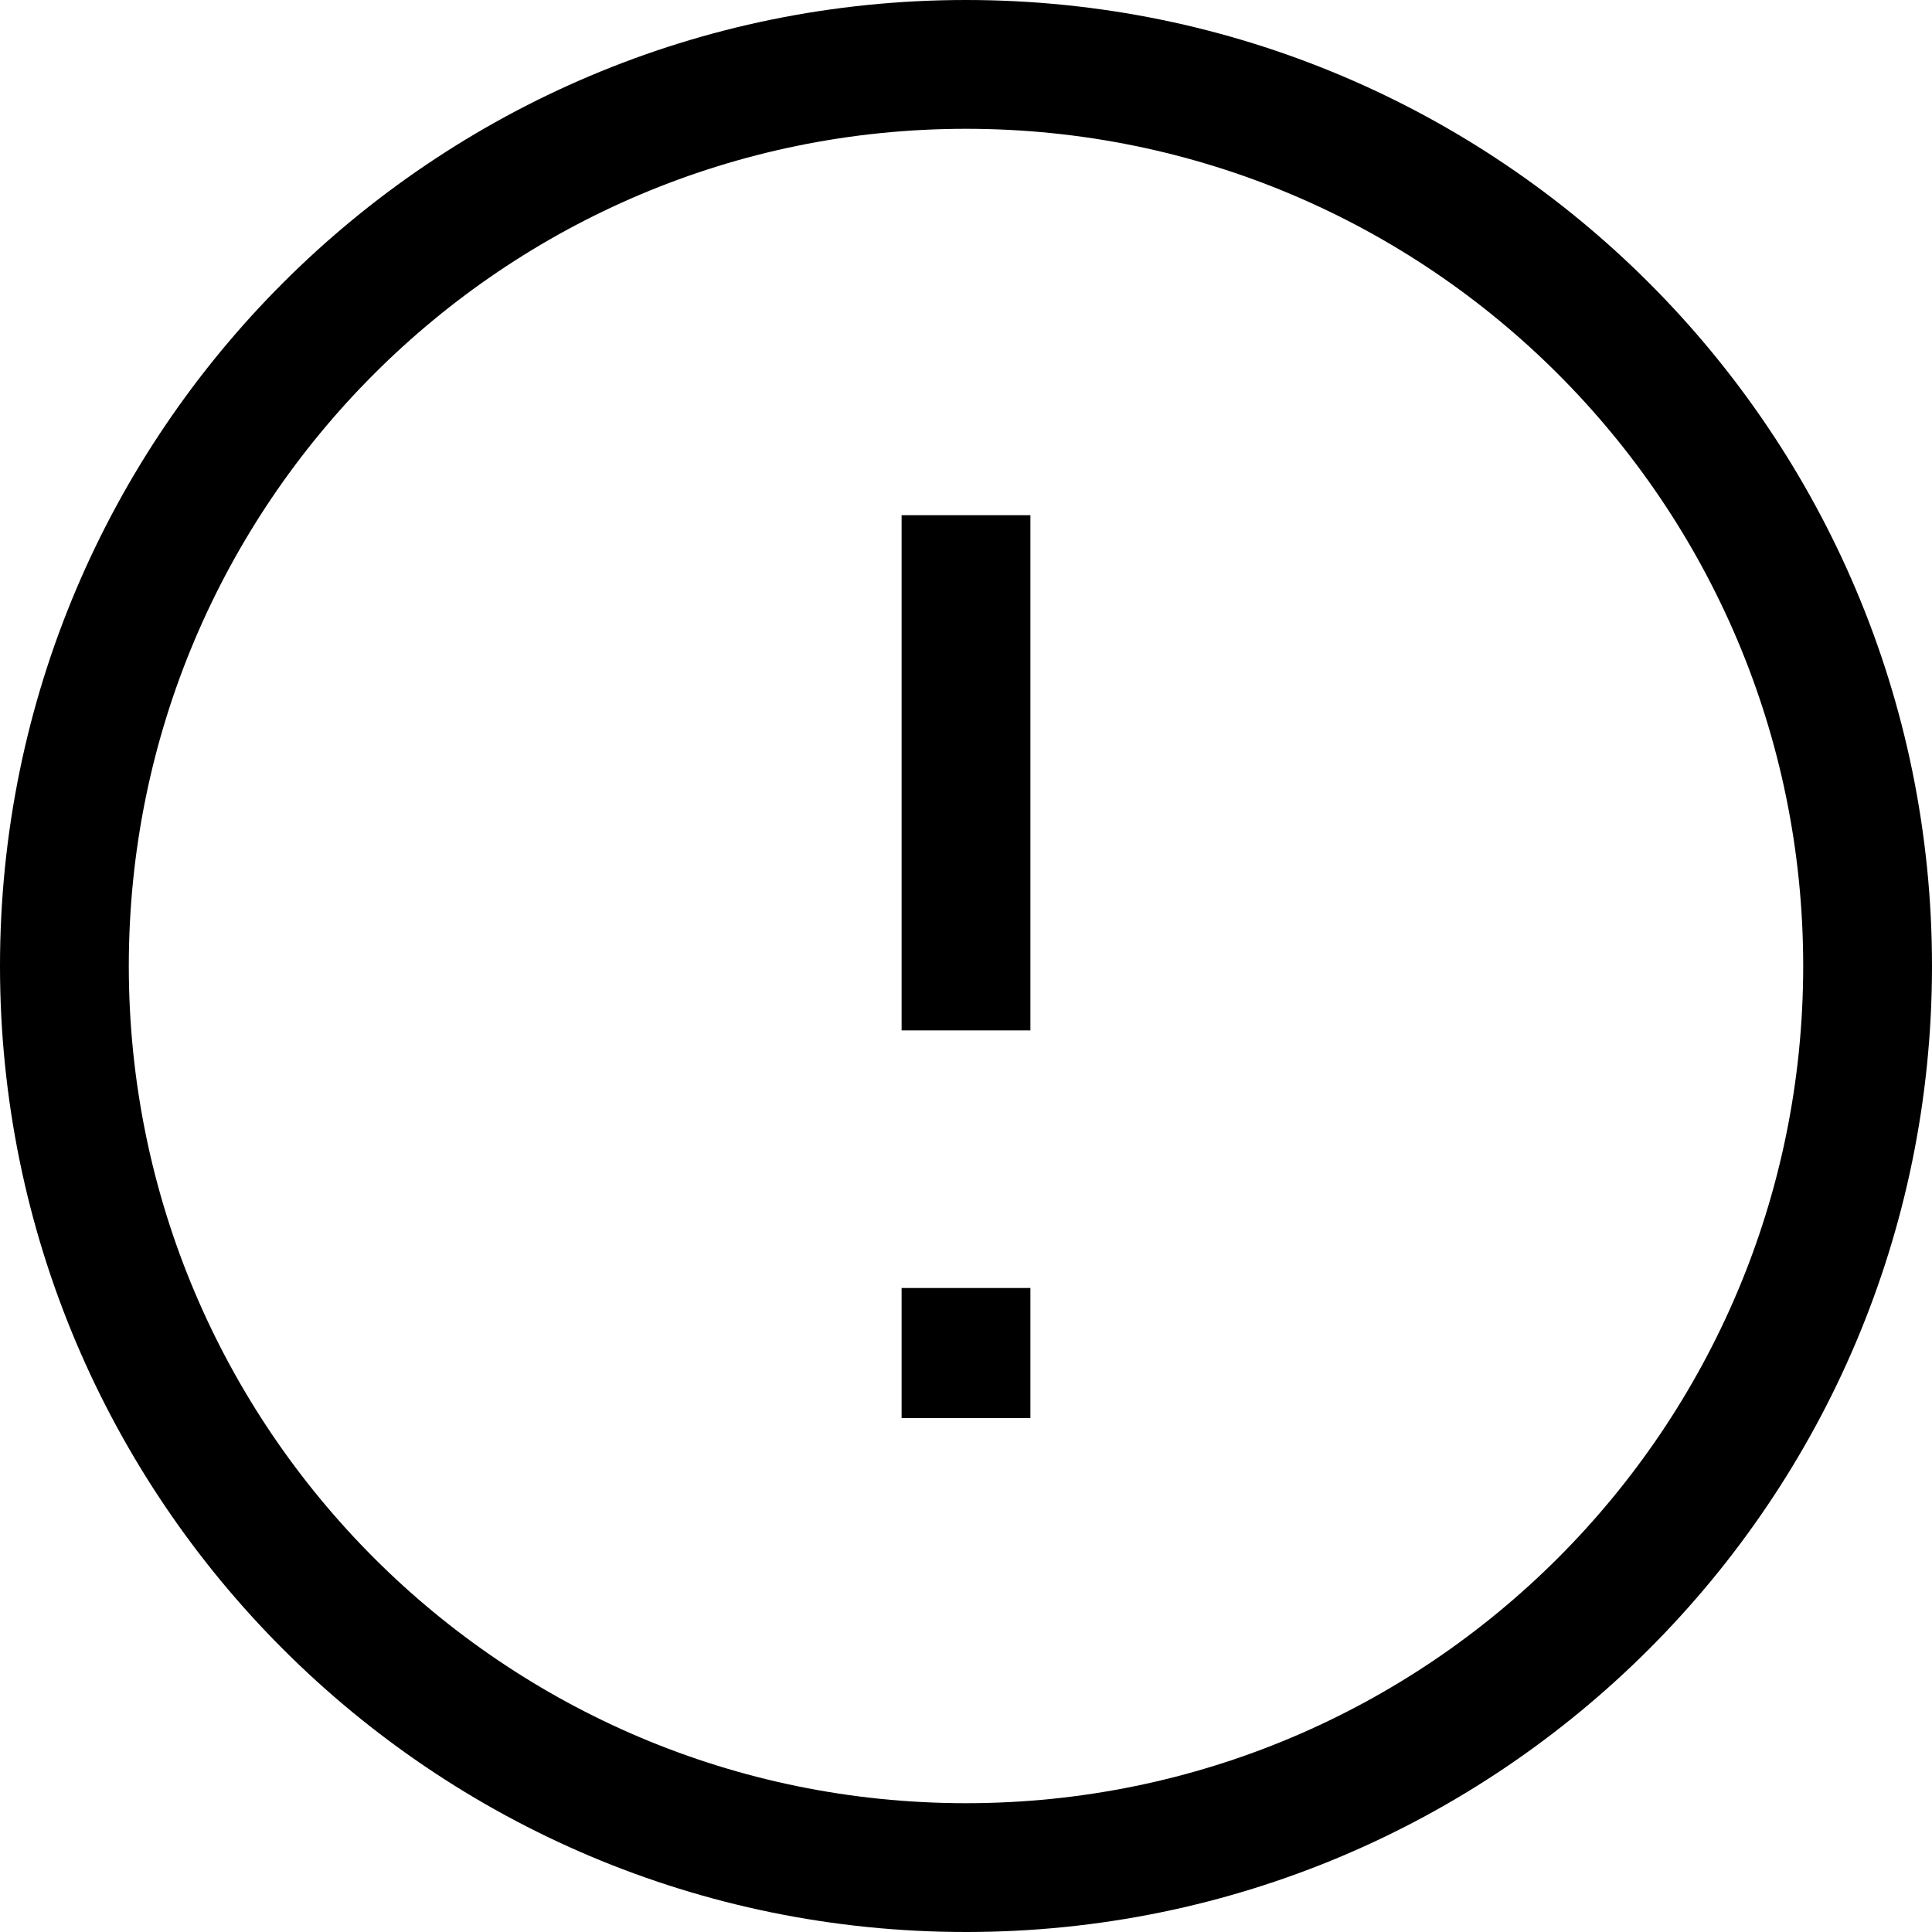
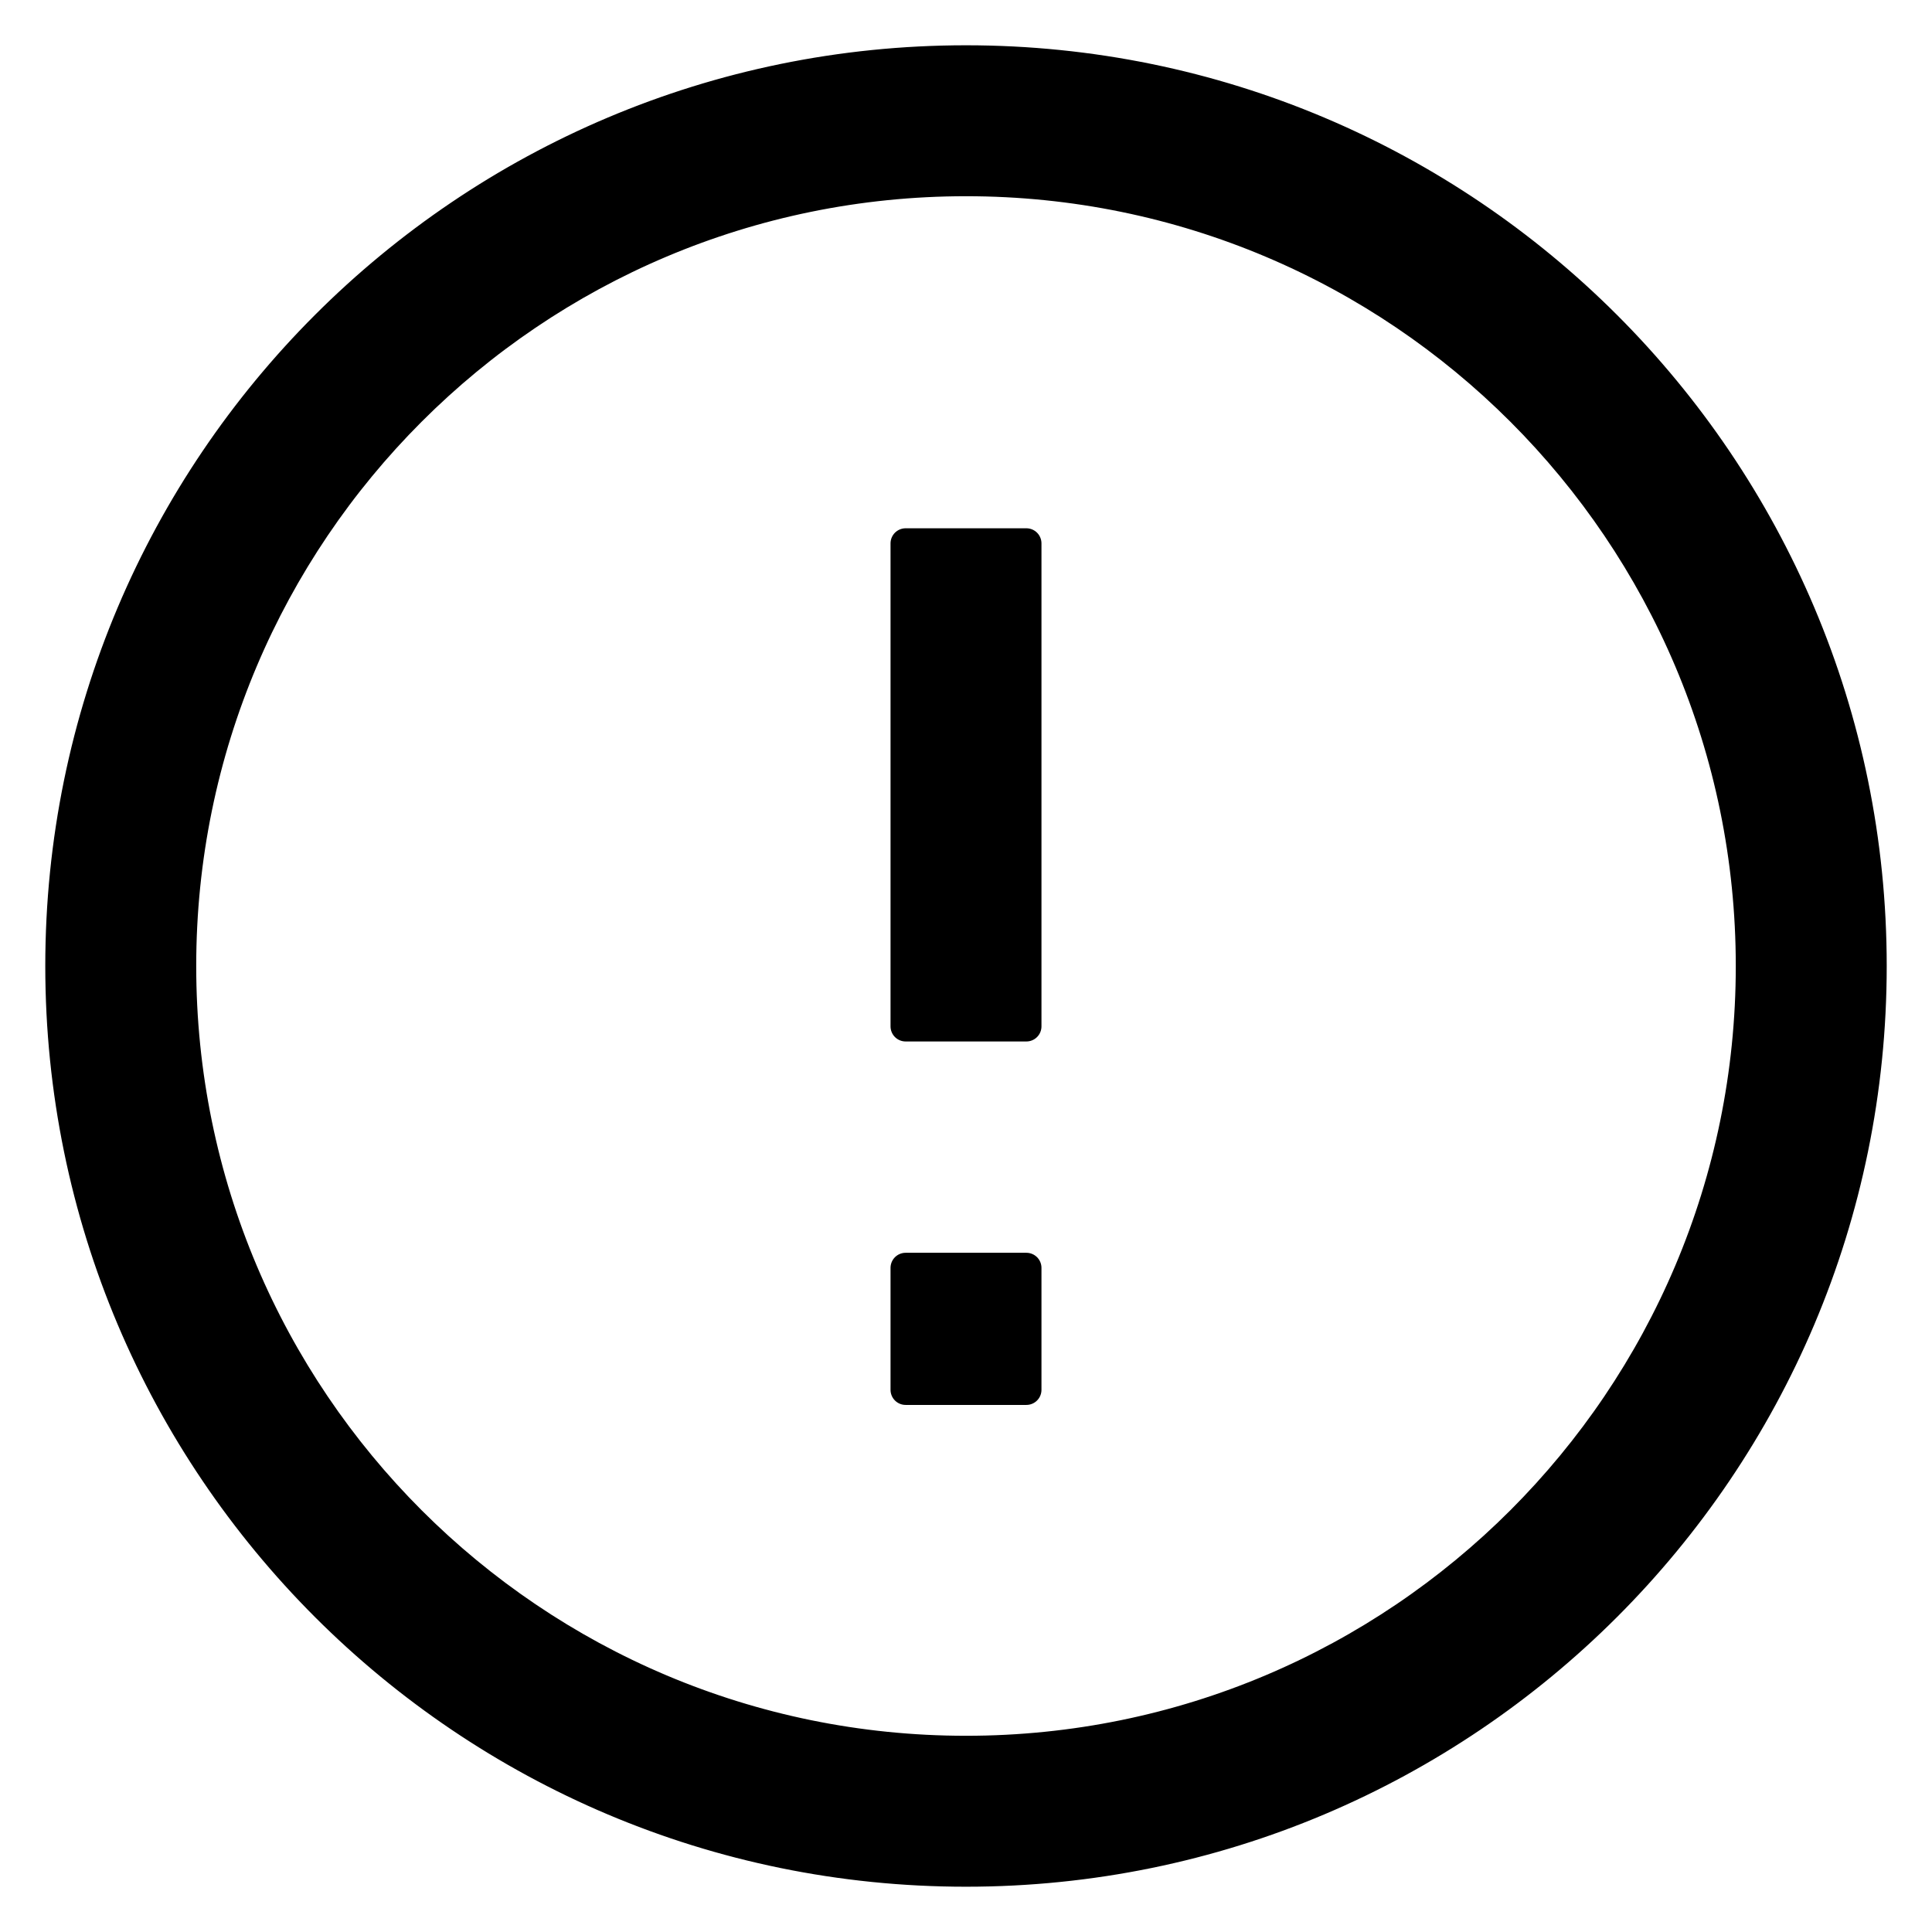
- <svg xmlns="http://www.w3.org/2000/svg" viewBox="0 0 15 15" fill="none" width="30" height="30">
-   <path d="M8 10.5V10H7v.5h1zm-1 .01v.5h1v-.5H7zM7 4v4h1V4H7zm0 6.5v.01h1v-.01H7zm.5 3.5A6.5 6.5 0 011 7.5H0A7.5 7.5 0 007.5 15v-1zM14 7.5A6.5 6.5 0 017.5 14v1A7.5 7.5 0 0015 7.5h-1zM7.5 1A6.5 6.5 0 0114 7.5h1A7.5 7.5 0 007.5 0v1zm0-1A7.5 7.5 0 000 7.5h1A6.5 6.5 0 017.5 1V0z" fill="currentColor" />
+ <svg xmlns="http://www.w3.org/2000/svg" viewBox="-0.5 -0.5 16 16" fill="none" width="30" height="30">
+   <path d="M8 10.5V10H7v.5h1zm-1 .01v.5h1v-.5H7zM7 4v4h1V4H7zm0 6.5v.01h1v-.01H7zm.5 3.5A6.5 6.5 0 011 7.5H0A7.5 7.5 0 007.5 15v-1zM14 7.5A6.5 6.5 0 017.5 14v1A7.5 7.5 0 0015 7.5h-1zM7.5 1A6.5 6.5 0 0114 7.5h1A7.5 7.5 0 007.5 0v1zm0-1A7.5 7.5 0 000 7.5h1A6.5 6.5 0 017.5 1V0z" fill="currentColor" stroke="currentColor" stroke-width="0.25" stroke-linejoin="round" stroke-linecap="round" />
</svg>
